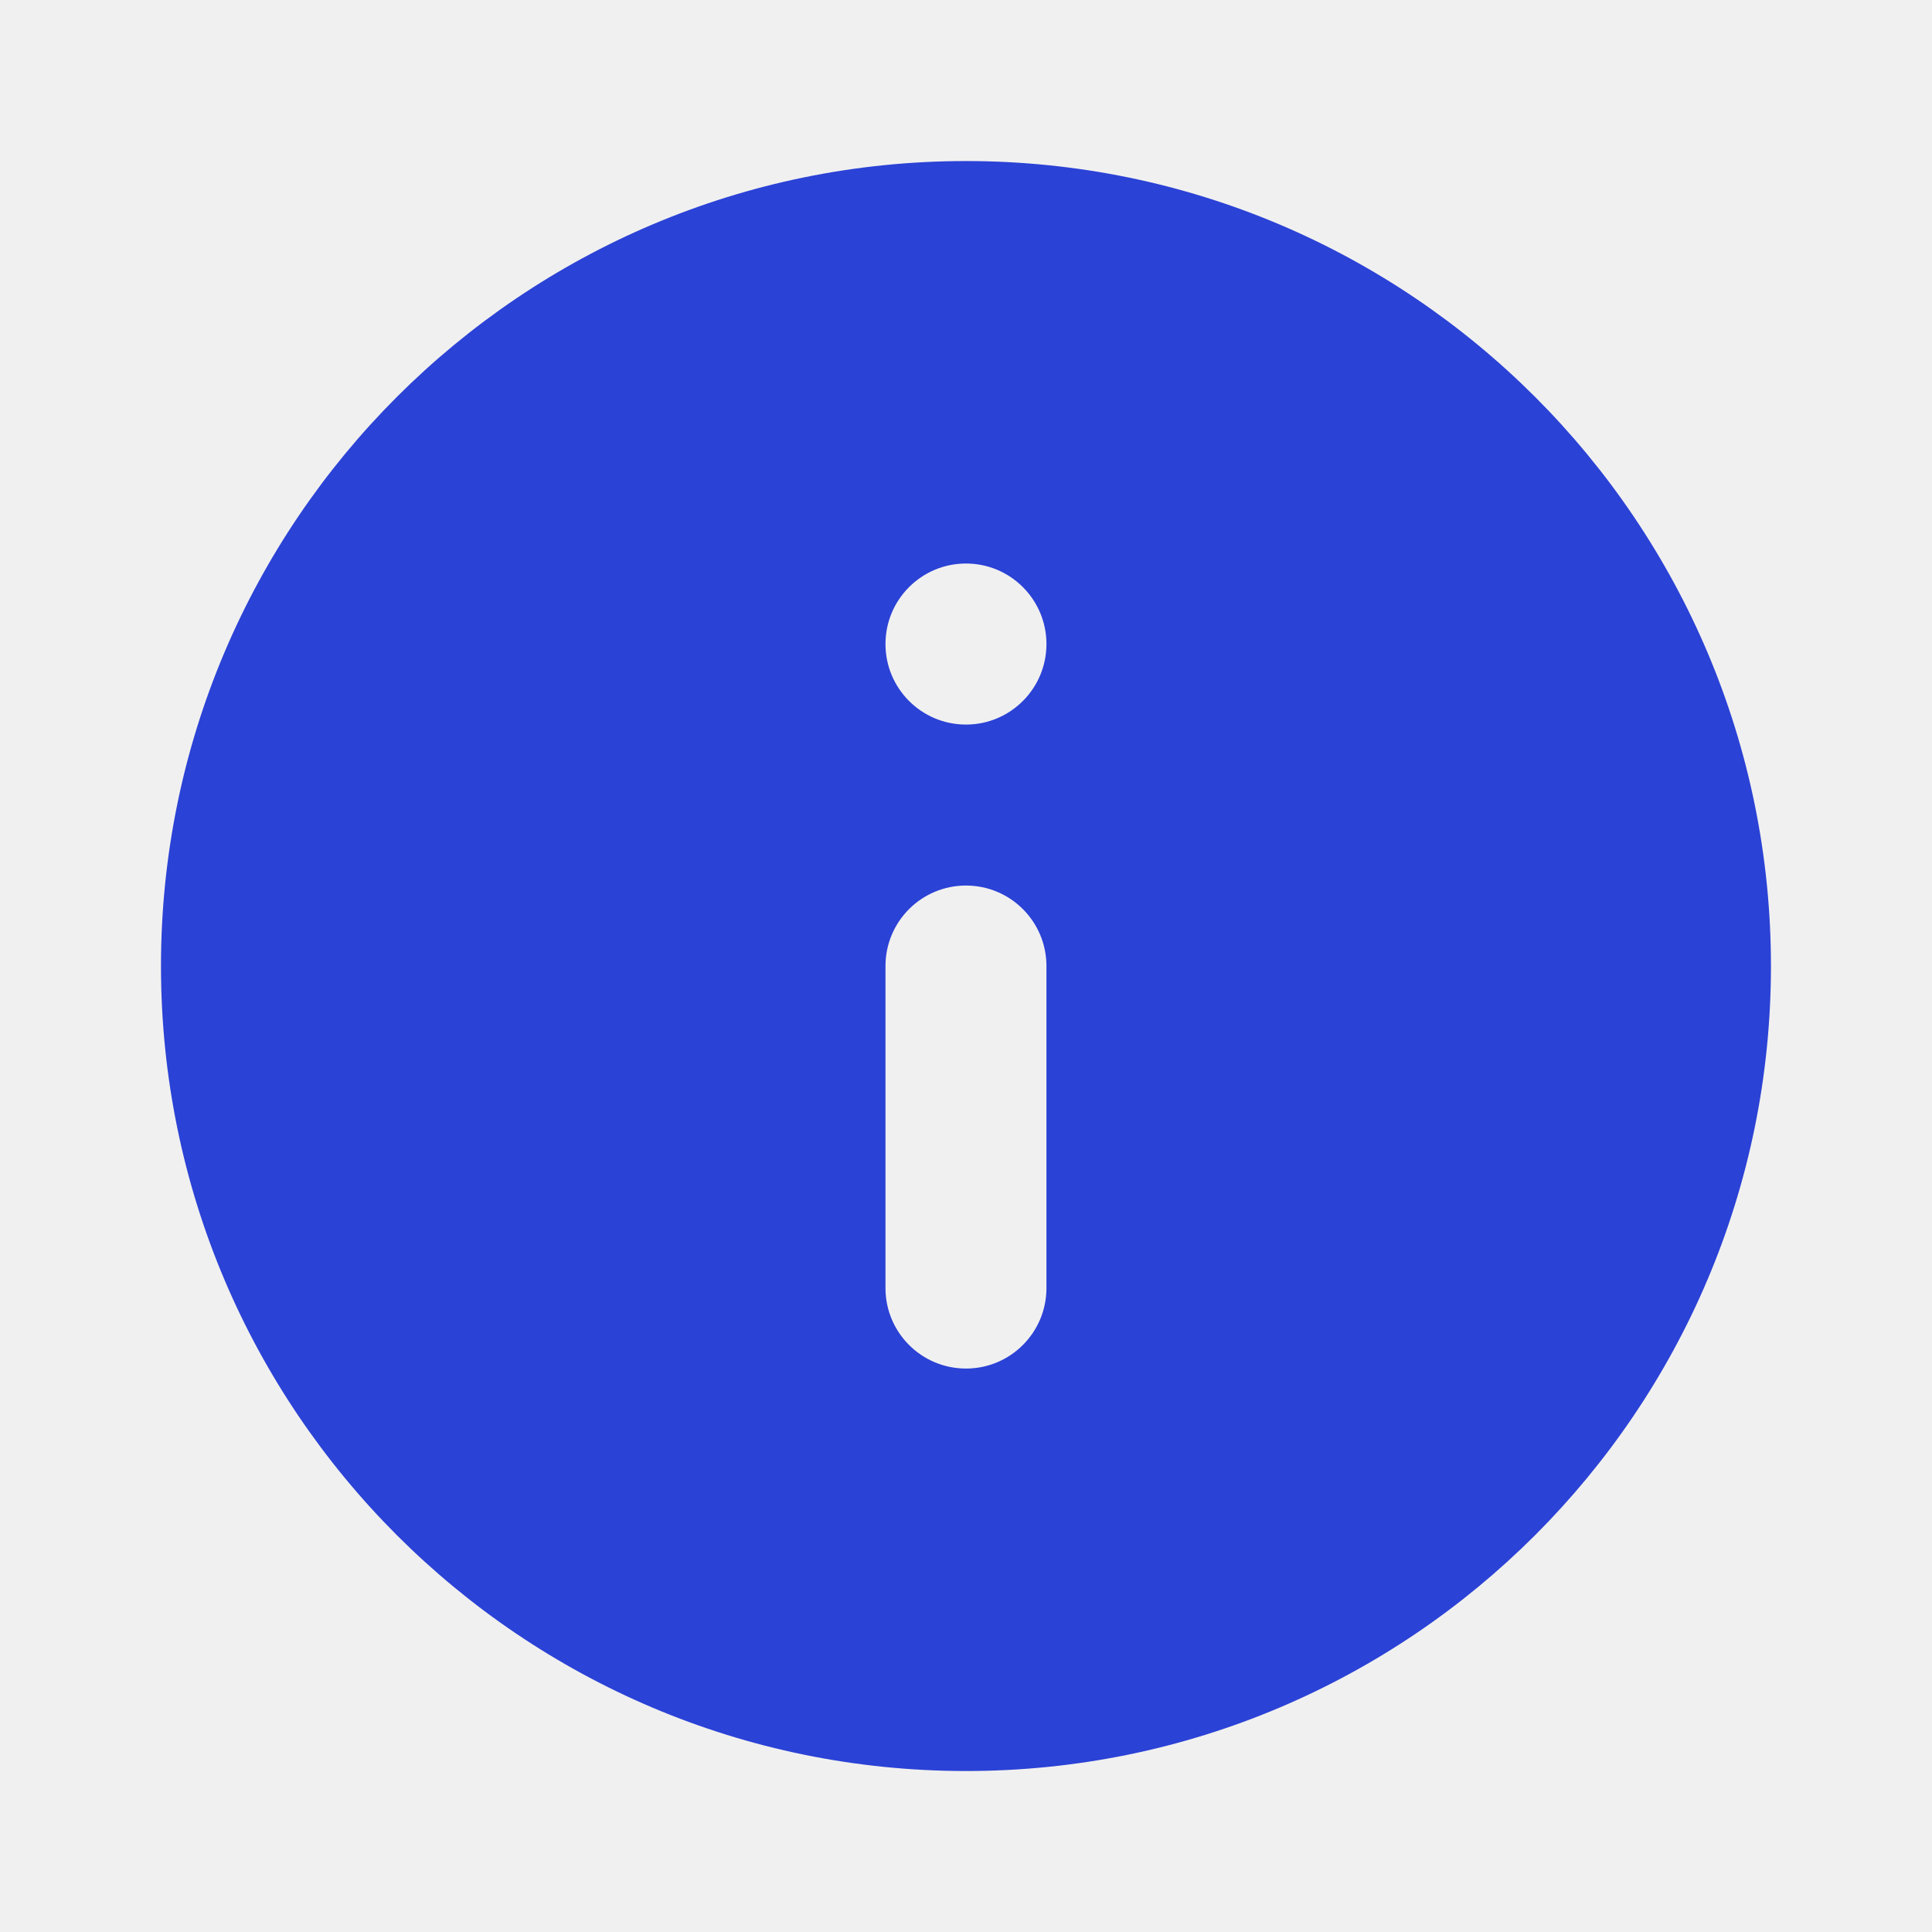
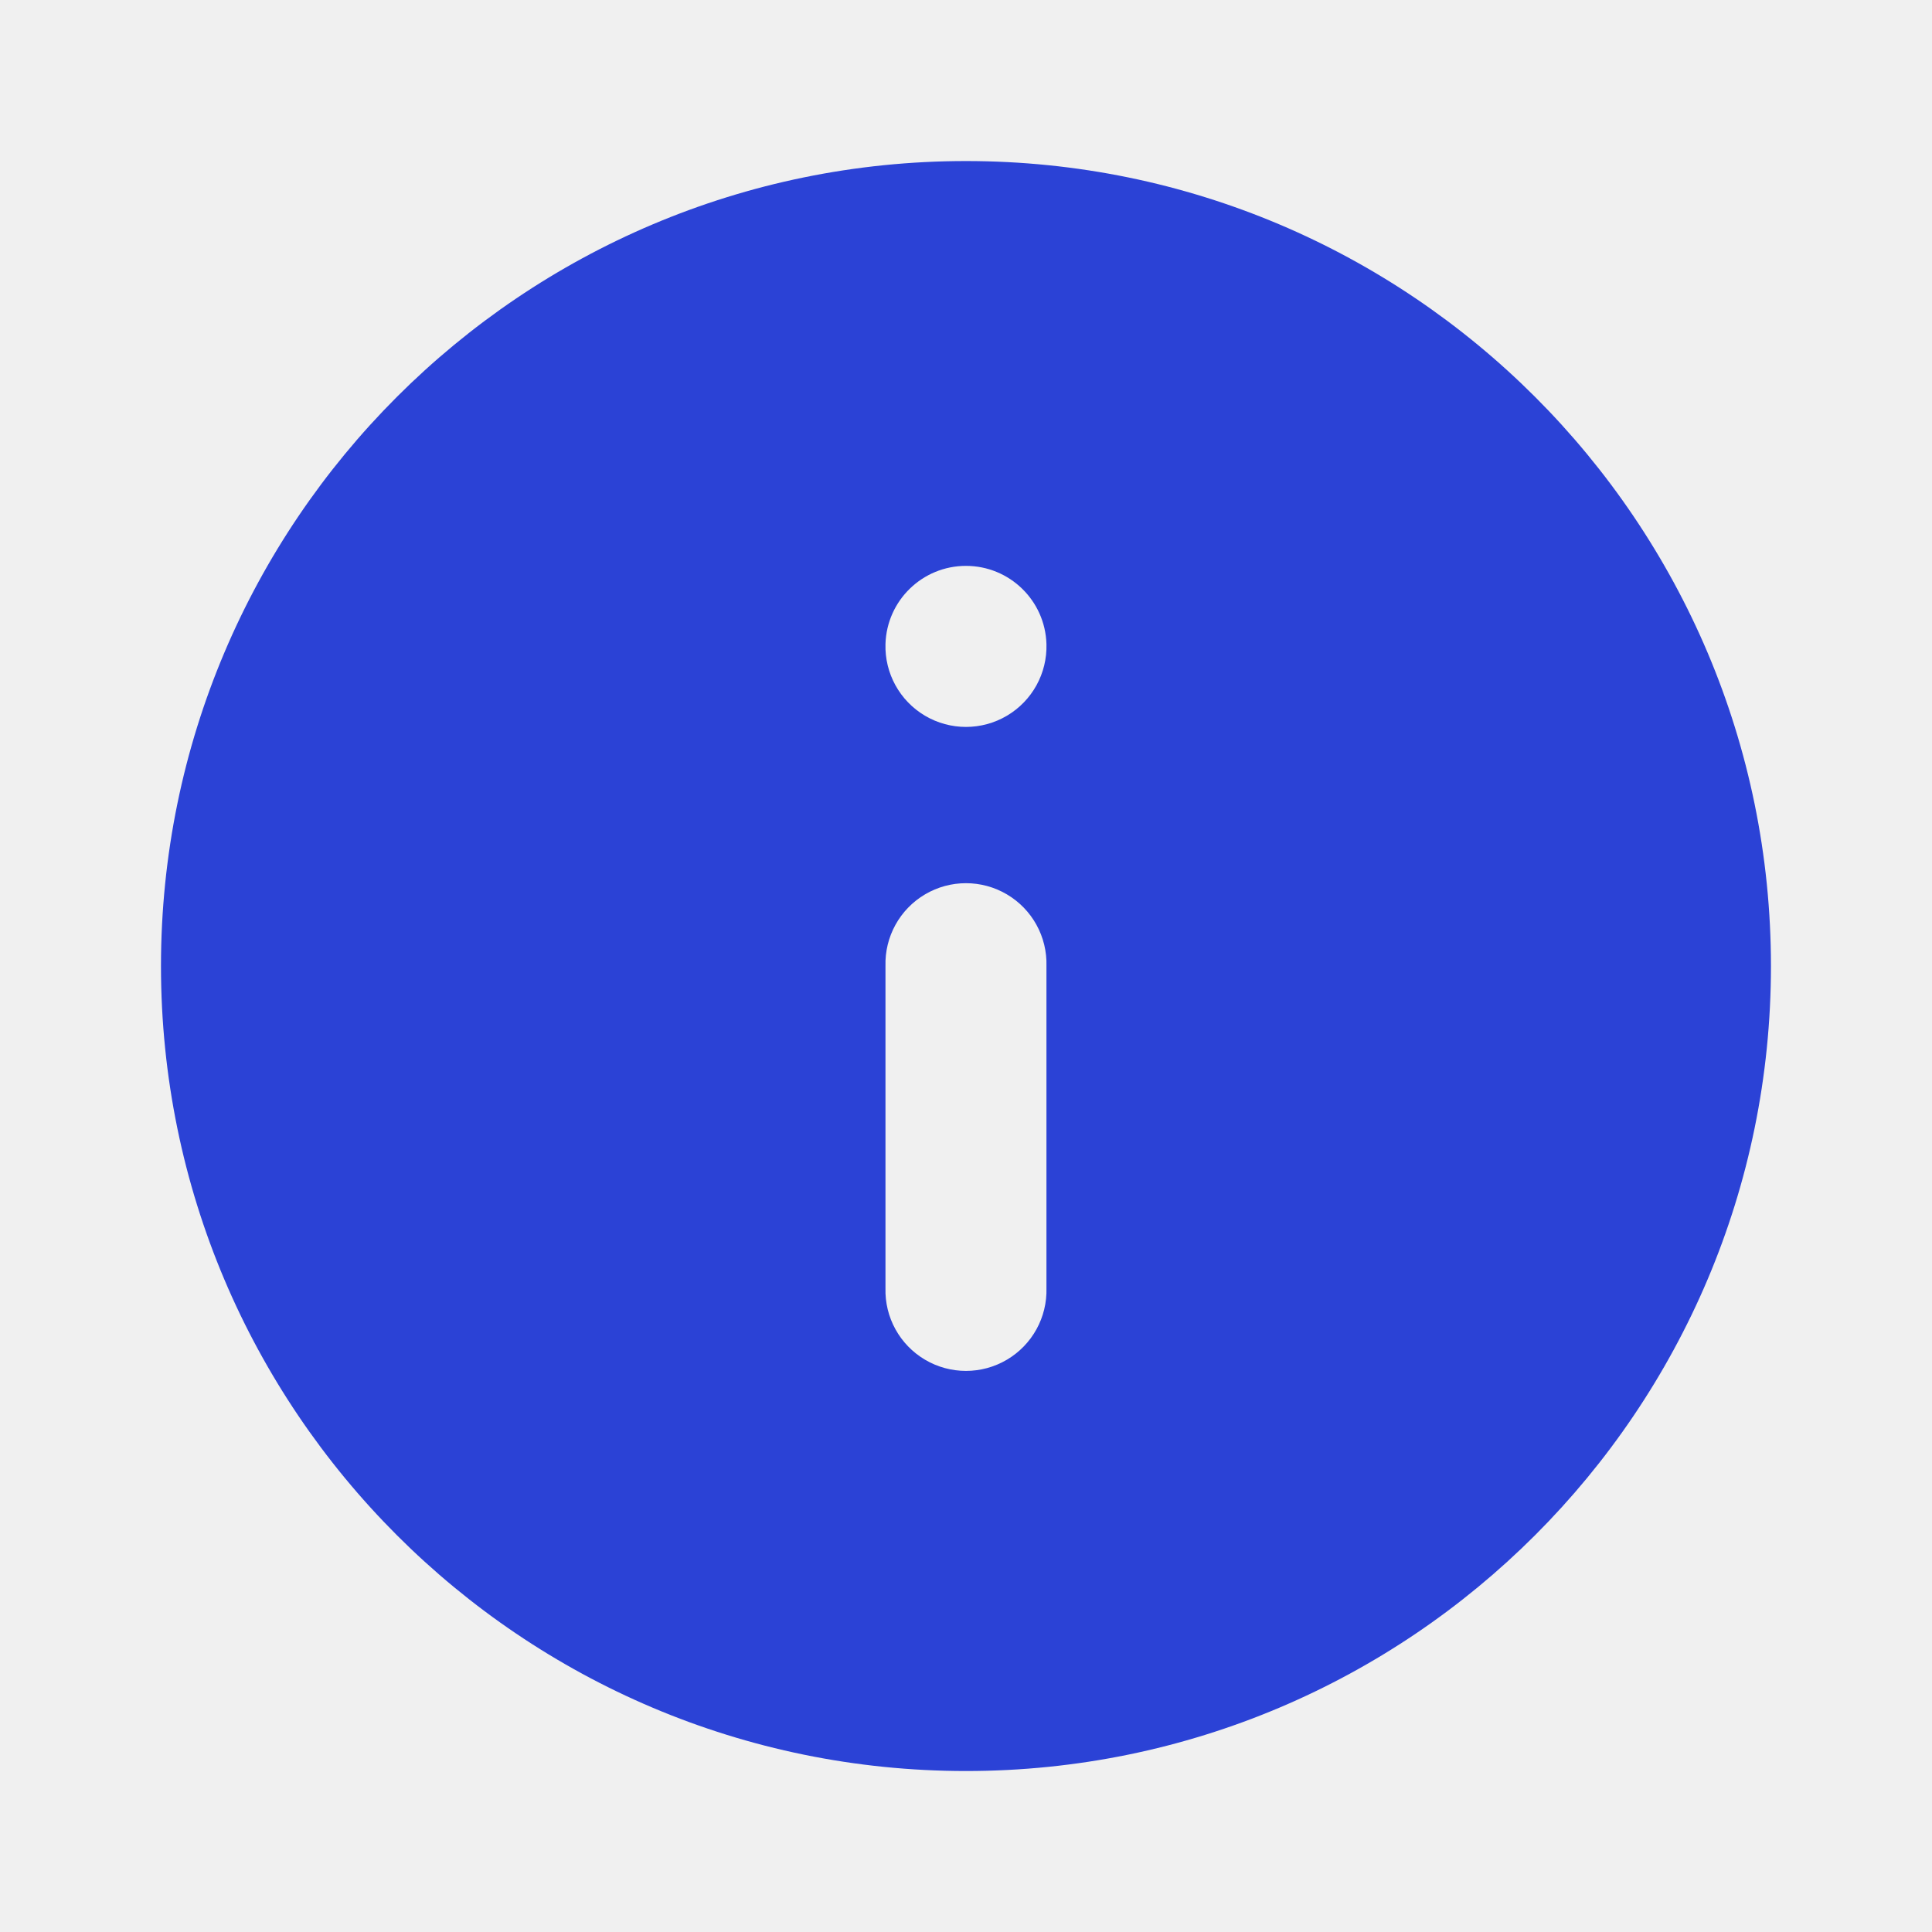
- <svg xmlns="http://www.w3.org/2000/svg" width="28" height="28" viewBox="0 0 28 28" fill="none">
-   <g clip-path="url(#clip0_127_23212)">
-     <path d="M14 2.334C7.56 2.334 2.333 7.561 2.333 14.001C2.333 20.441 7.56 25.667 14 25.667C20.44 25.667 25.666 20.441 25.666 14.001C25.666 7.561 20.44 2.334 14 2.334ZM15.166 18.667C15.166 19.312 14.644 19.834 14 19.834C13.355 19.834 12.833 19.312 12.833 18.667V14.001C12.833 13.356 13.355 12.834 14 12.834C14.644 12.834 15.166 13.356 15.166 14.001V18.667ZM15.166 9.334C15.166 9.978 14.644 10.501 14 10.501C13.355 10.501 12.833 9.978 12.833 9.334C12.833 8.69 13.355 8.167 14 8.167C14.644 8.167 15.166 8.69 15.166 9.334Z" fill="#2B42D6" />
+ <svg xmlns="http://www.w3.org/2000/svg" fill="none" viewBox="0 0 28 28">
+   <g clip-path="url(#a)">
+     <path fill="#2b42d6" d="M14 2.334c-6.44 0-11.667 5.227-11.667 11.667S7.56 25.667 14 25.667s11.666-5.226 11.666-11.666S20.44 2.334 14 2.334m1.166 16.333a1.167 1.167 0 1 1-2.333 0v-4.666a1.167 1.167 0 1 1 2.333 0zm0-9.333a1.167 1.167 0 1 1-2.333 0 1.167 1.167 0 0 1 2.333 0" />
  </g>
  <defs>
-     <clipPath id="clip0_127_23212">
-       <rect width="28" height="28" fill="white" />
+     <clipPath id="a">
+       <path fill="#fff" d="M0 0h28v28H0z" />
    </clipPath>
  </defs>
</svg>
